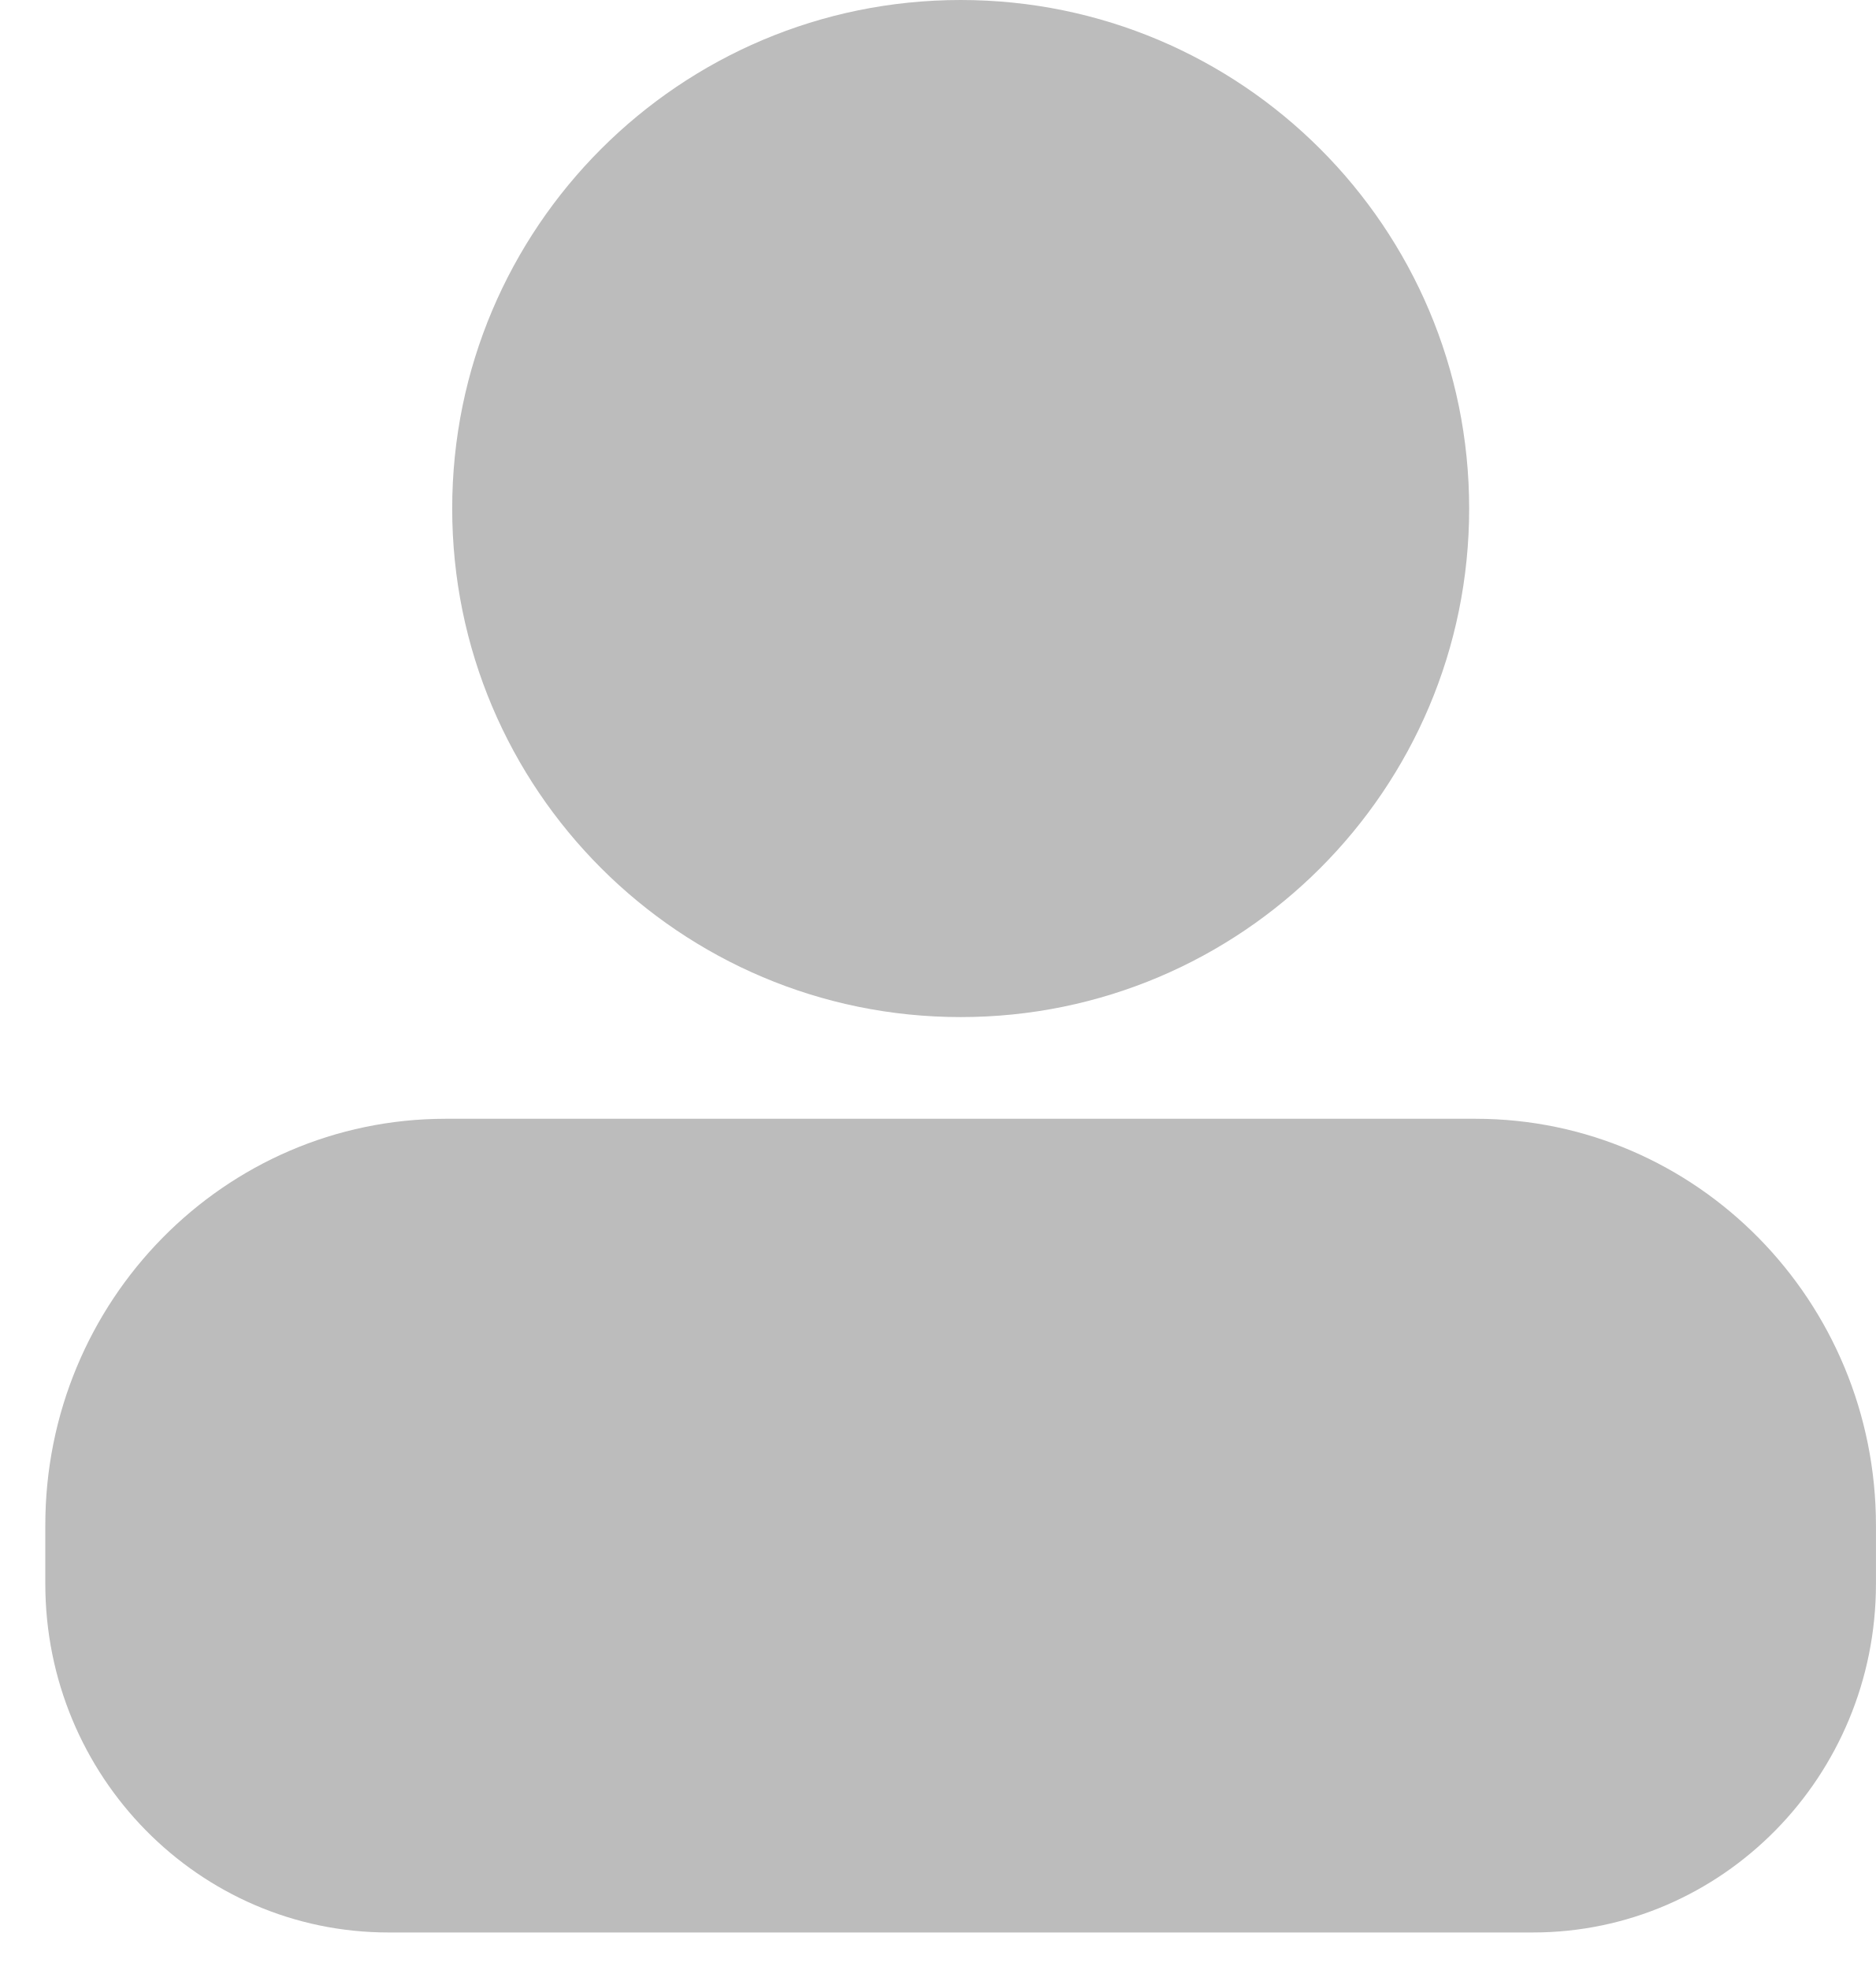
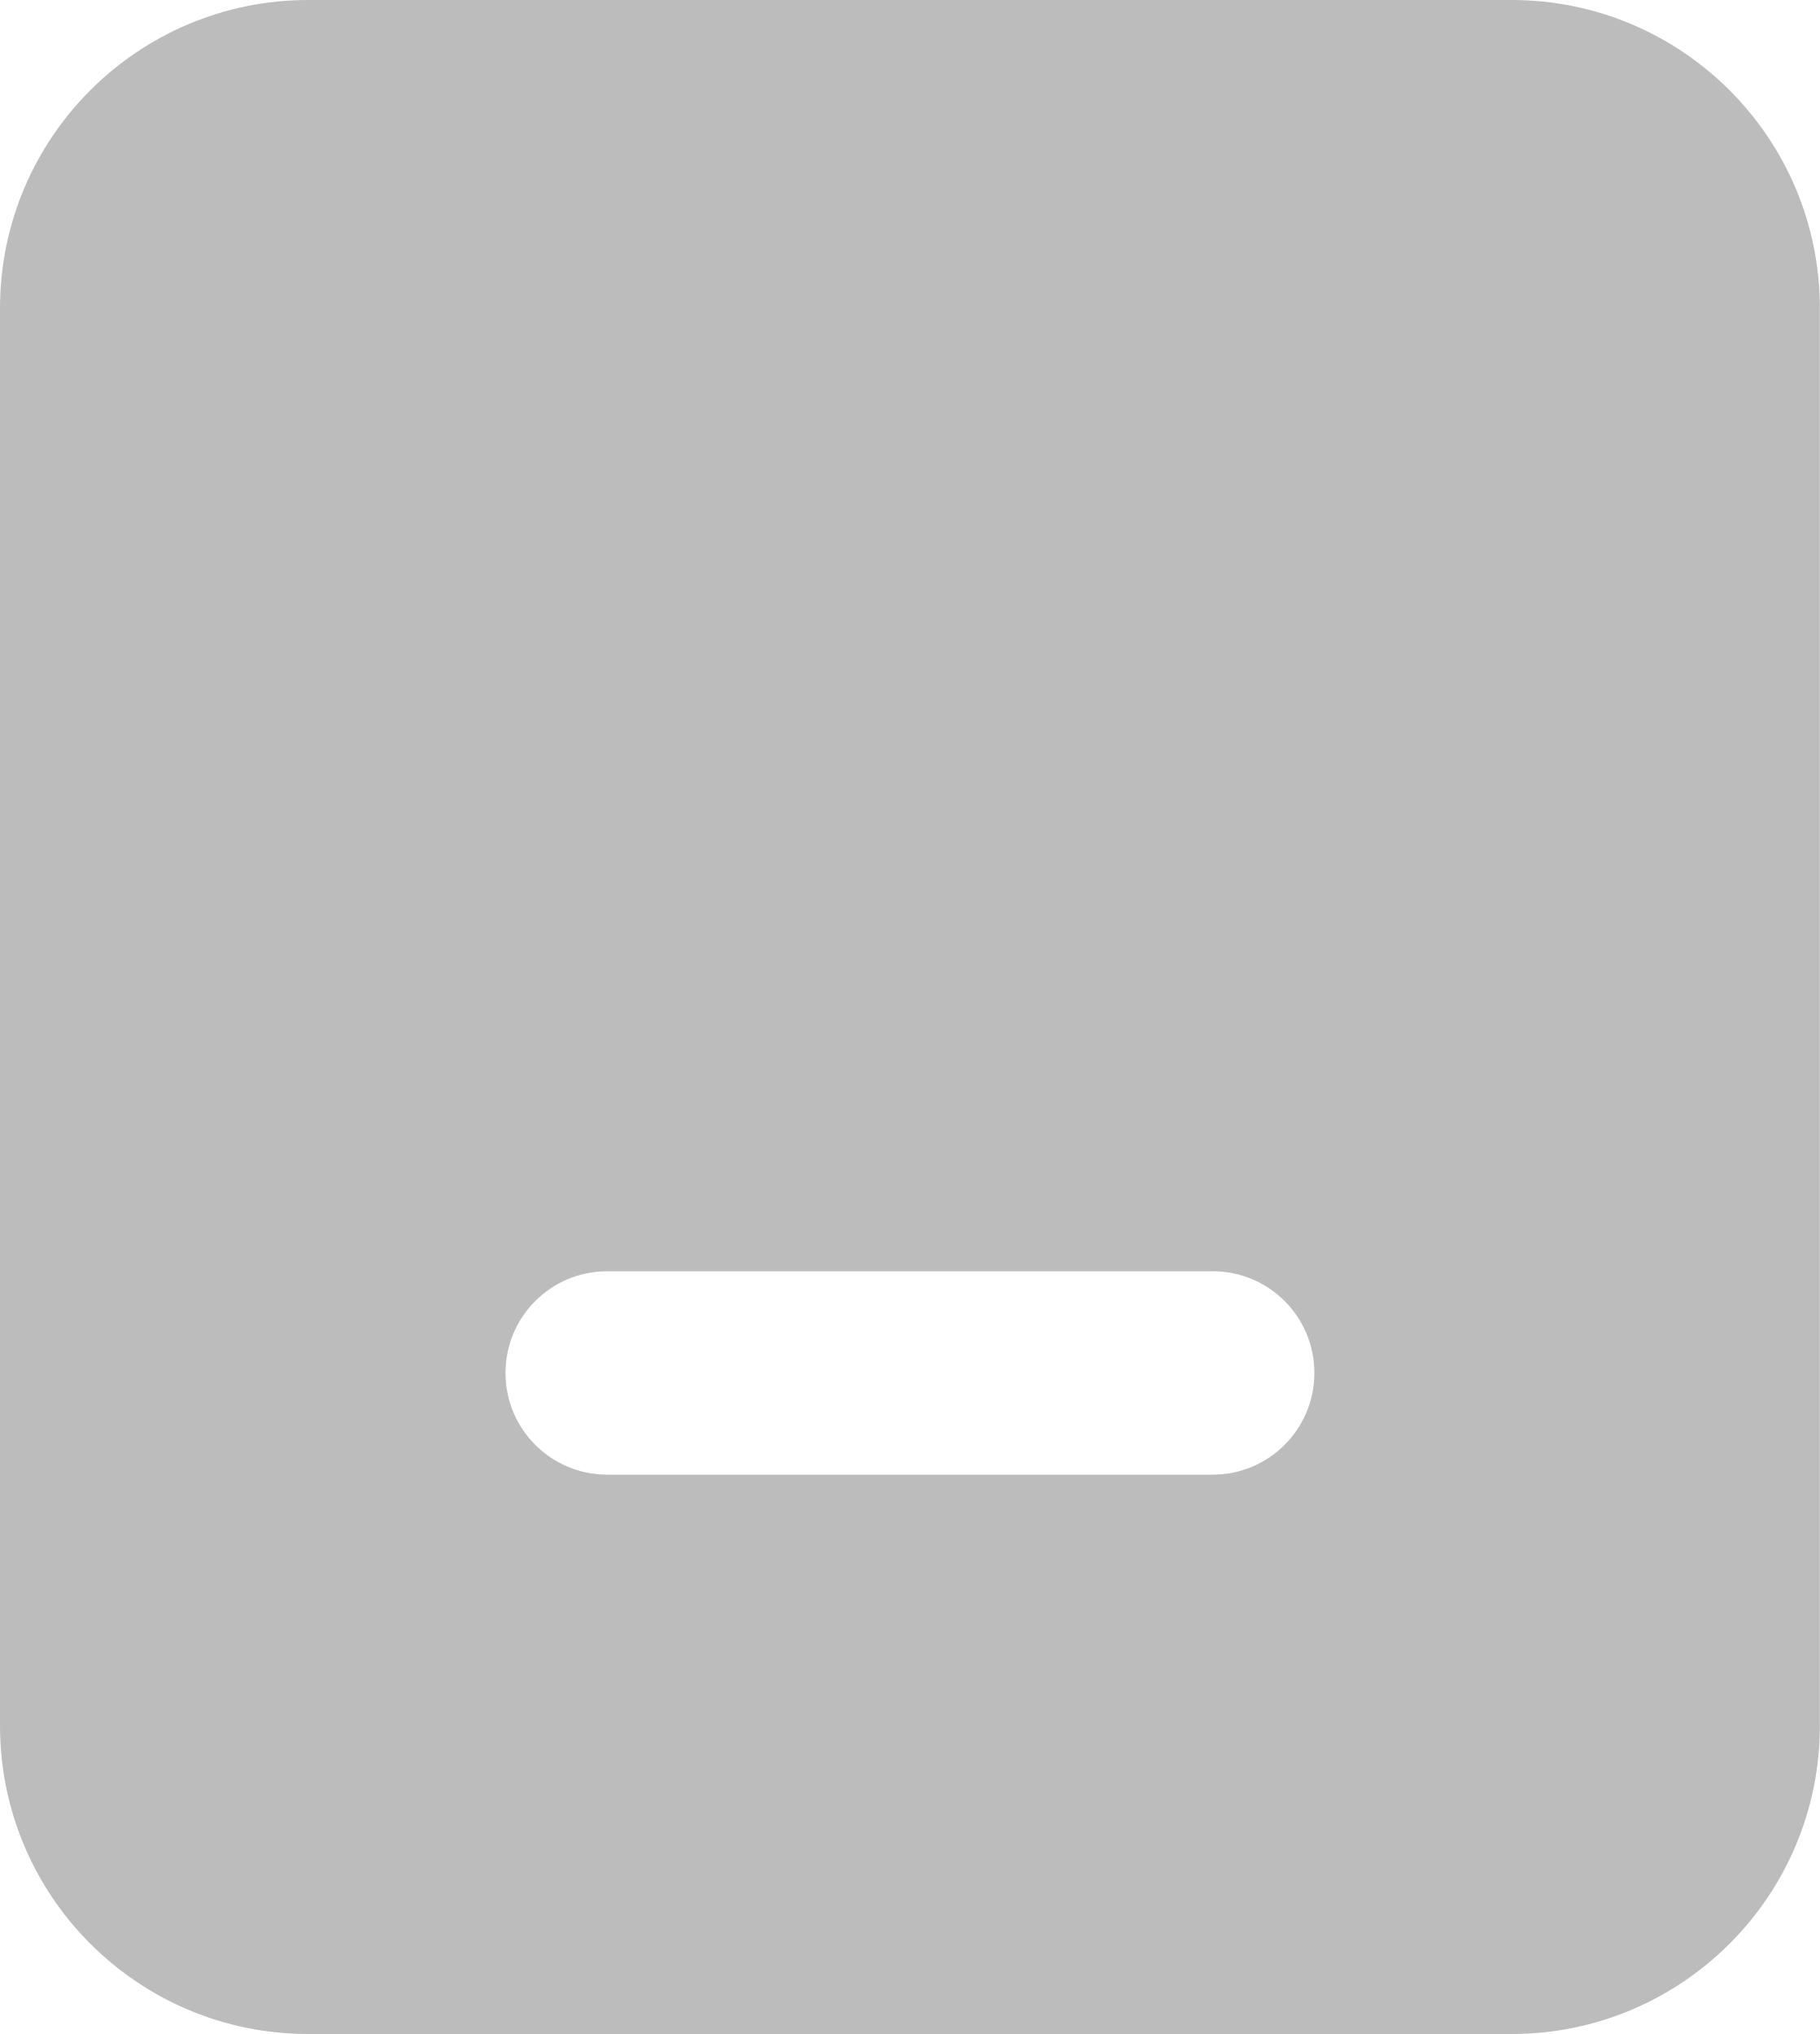
- <svg xmlns="http://www.w3.org/2000/svg" height="21" viewBox="0 0 20 21" width="20">
-   <path d="m317.731 32.926c2.357 0 4.269 1.942 4.269 4.337v.62c0 2.054-1.639 3.717-3.659 3.717h-12.199c-2.022 0-3.659-1.666-3.659-3.717v-.62c-.002-2.395 1.909-4.337 4.269-4.337zm-5.489-11.926c2.994 0 5.421 2.427 5.421 5.421s-2.427 5.421-5.421 5.421c-2.994 0-5.421-2.427-5.421-5.421s2.427-5.421 5.421-5.421z" fill="#bcbcbc" transform="translate(-302 -21)" />
+ <svg xmlns="http://www.w3.org/2000/svg" height="19" viewBox="0 0 17 19" width="17">
+   <path d="m227.12 23c1.591 0 2.88 1.289 2.88 2.88v13.24c0 1.591-1.289 2.88-2.88 2.88h-11.24c-1.591 0-2.88-1.289-2.88-2.88v-13.24c0-1.591 1.289-2.88 2.88-2.88zm-2.792 11.875h-5.656c-.525 0-.95.425-.95.95s.425.95.95.95h5.656c.525 0 .95-.425.95-.95s-.425-.95-.95-.95z" fill="#bcbcbc" transform="translate(-213 -23)" />
</svg>
